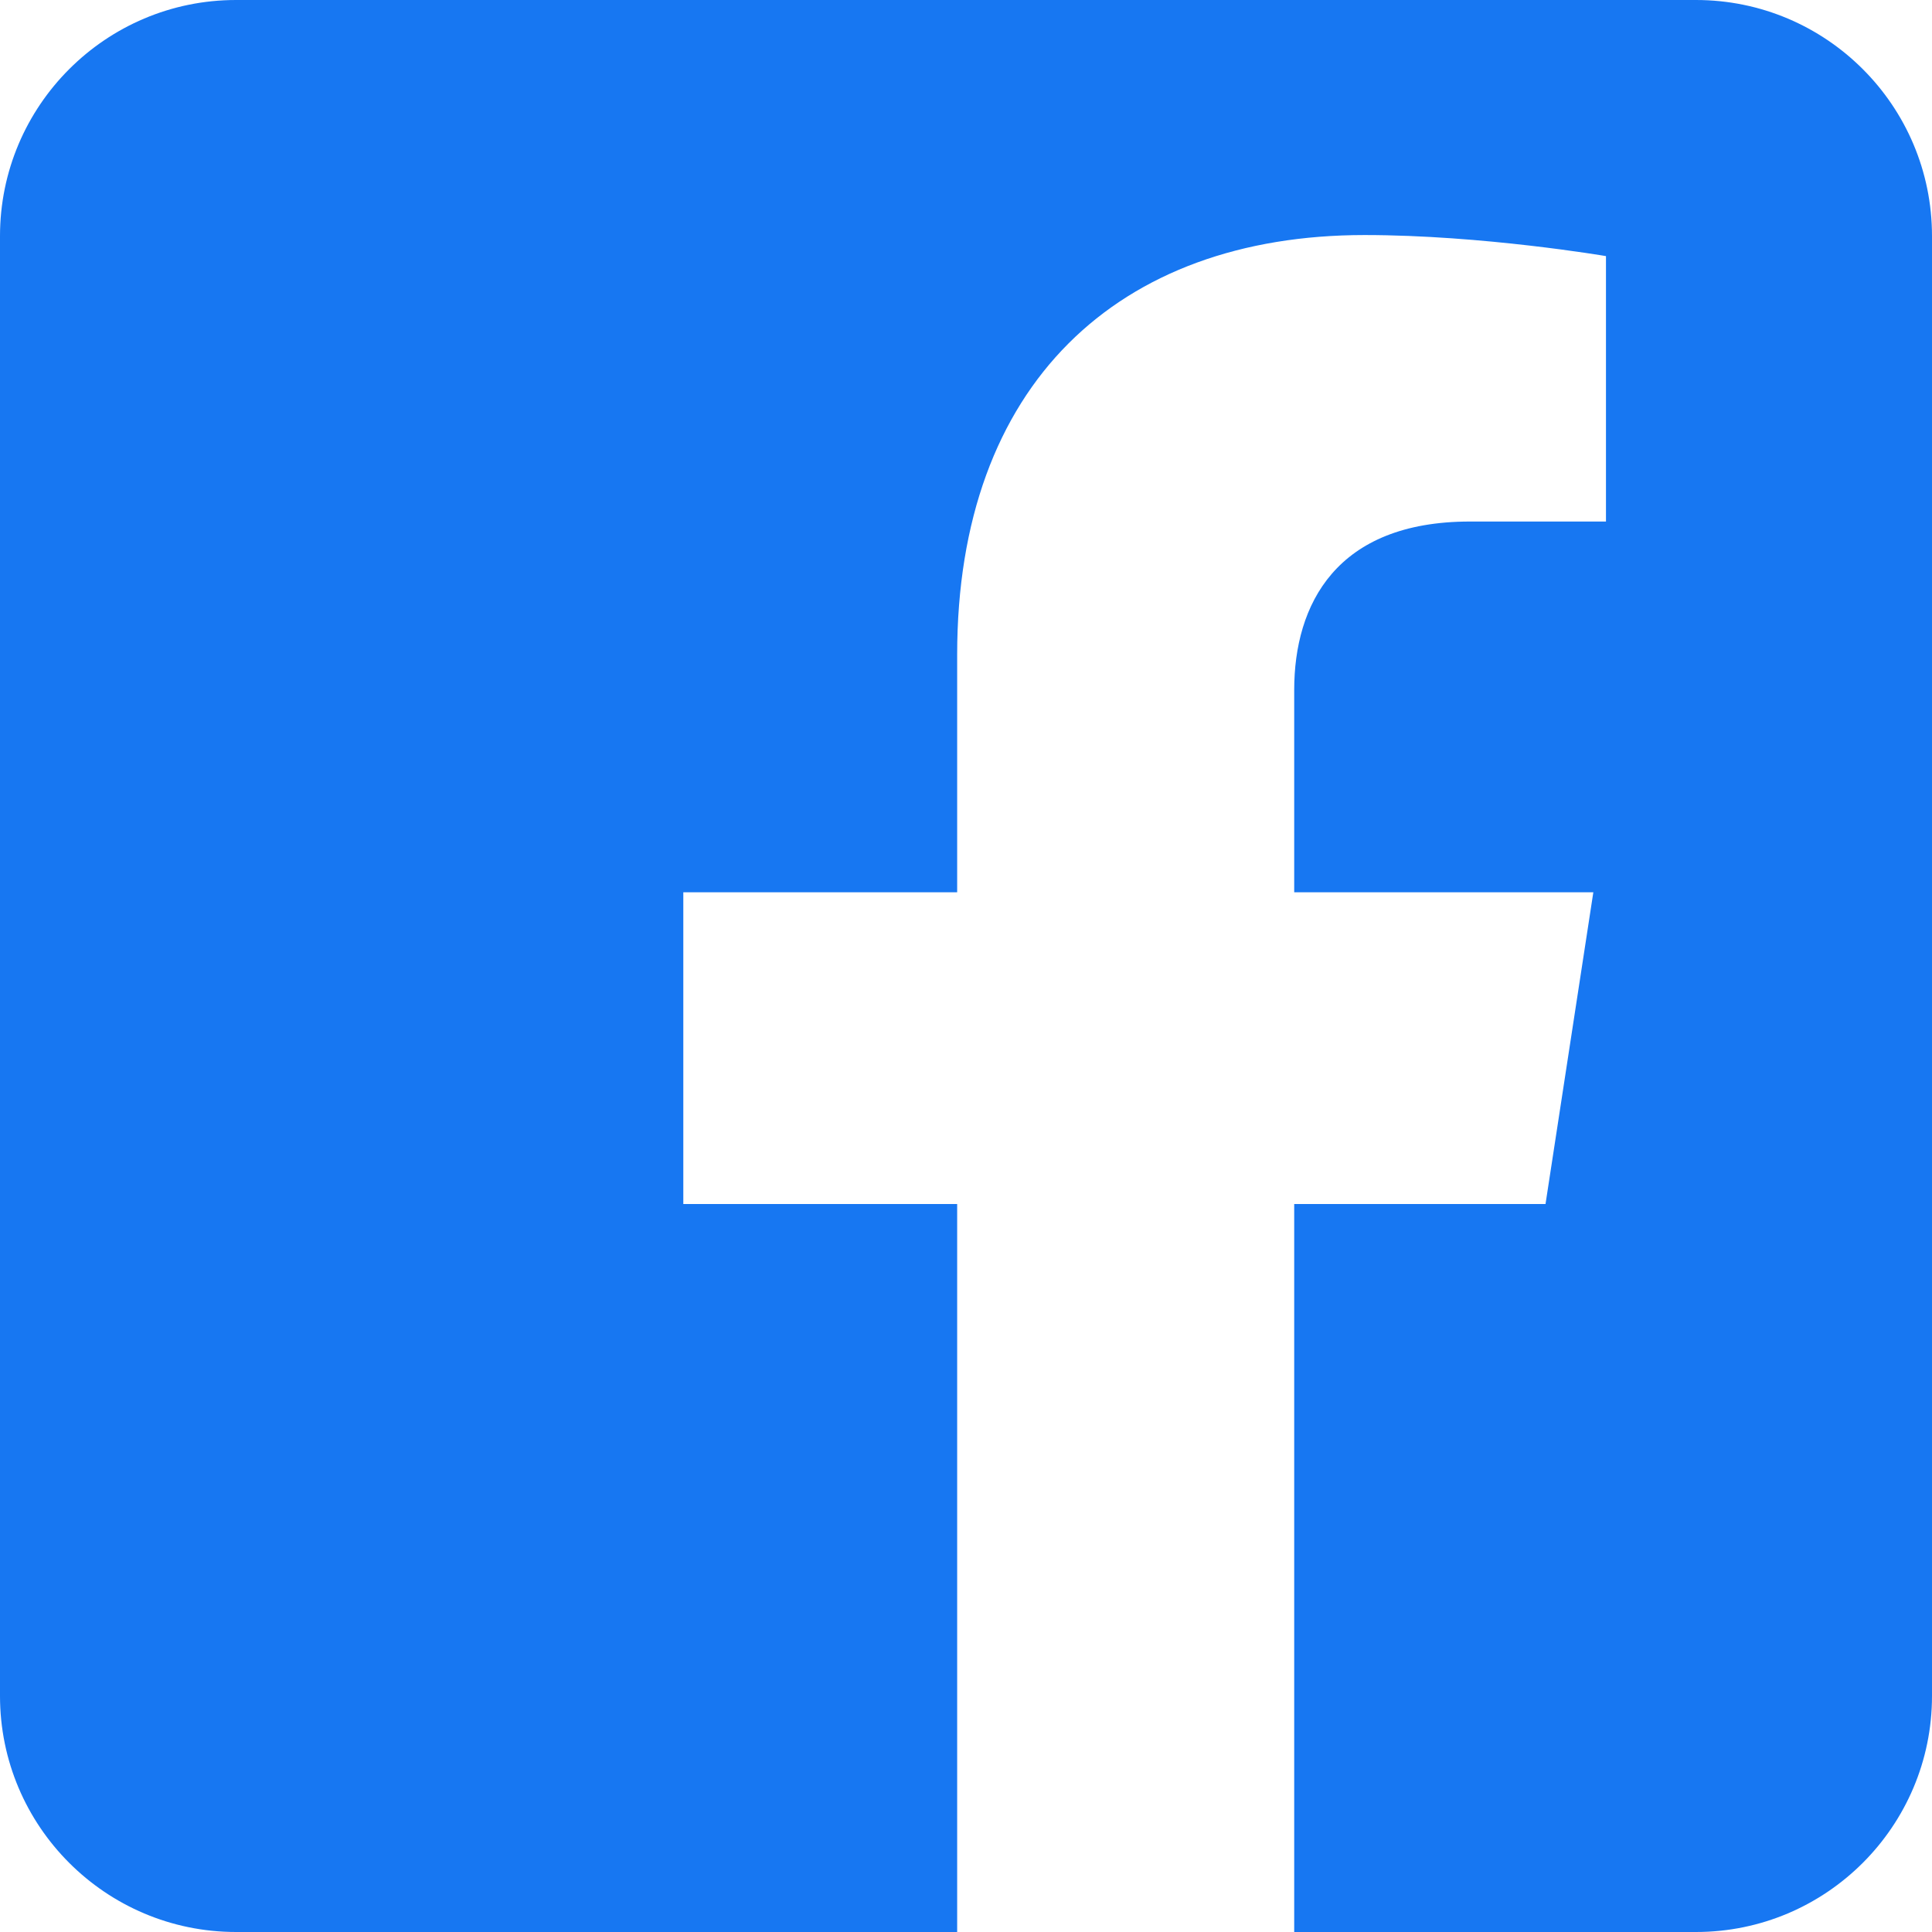
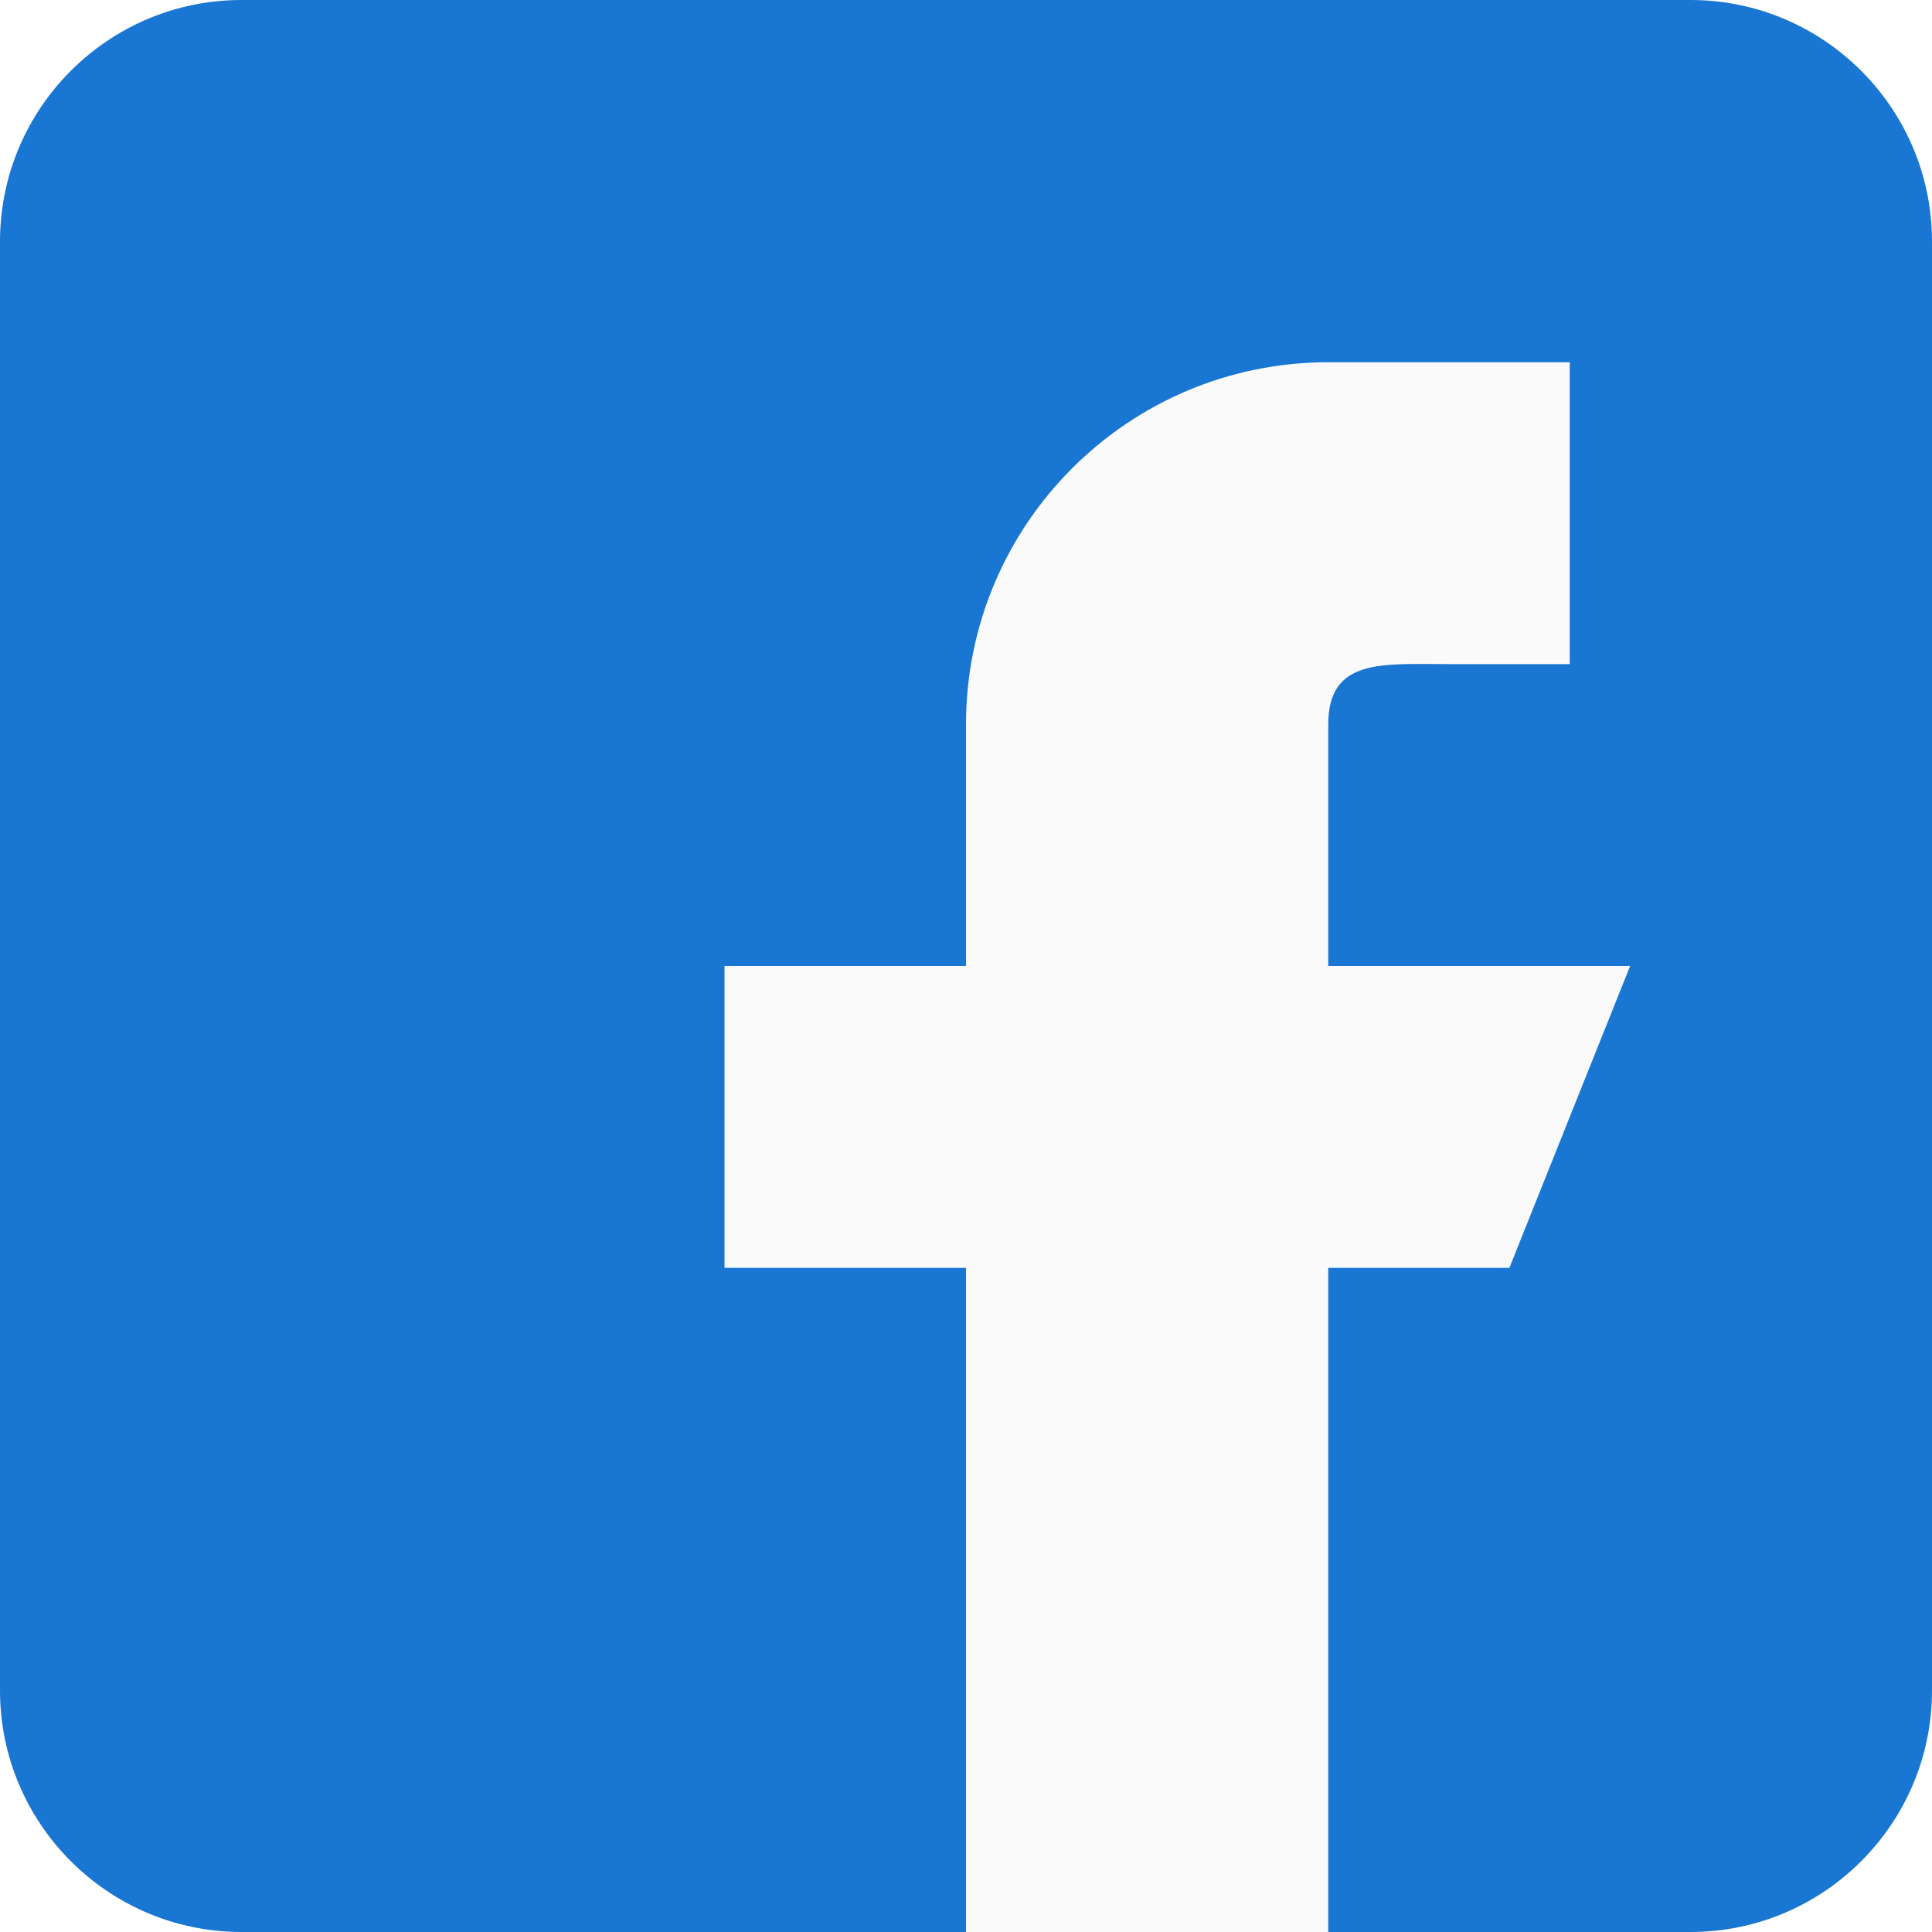
- <svg xmlns="http://www.w3.org/2000/svg" height="100%" style="fill-rule:evenodd;clip-rule:evenodd;stroke-linejoin:round;stroke-miterlimit:2;" version="1.1" viewBox="0 0 512 512" width="100%" xml:space="preserve">
-   <path d="M449.446,0c34.525,0 62.554,28.03 62.554,62.554l0,386.892c0,34.524 -28.03,62.554 -62.554,62.554l-106.468,0l0,-192.915l66.6,0l12.672,-82.621l-79.272,0l0,-53.617c0,-22.603 11.073,-44.636 46.58,-44.636l36.042,0l0,-70.34c0,0 -32.71,-5.582 -63.982,-5.582c-65.288,0 -107.96,39.569 -107.96,111.204l0,62.971l-72.573,0l0,82.621l72.573,0l0,192.915l-191.104,0c-34.524,0 -62.554,-28.03 -62.554,-62.554l0,-386.892c0,-34.524 28.029,-62.554 62.554,-62.554l386.892,0Z" style="fill:#1777f2;" />
+ <svg xmlns="http://www.w3.org/2000/svg" version="1.1" id="facebook-logo" class="icon" width="100" height="100" x="0px" y="0px" viewBox="0 0 512 512" xml:space="preserve">
+   <path style="fill:#1976D2;" d="M448,0H64C28.704,0,0,28.704,0,64v384c0,35.296,28.704,64,64,64h384c35.296,0,64-28.704,64-64V64         C512,28.704,483.296,0,448,0z" />
+   <path style="fill:#FAFAFA;" d="M432,256h-80v-64c0-17.664,14.336-16,32-16h32V96h-64l0,0c-53.024,0-96,42.976-96,96v64h-64v80h64         v176h96V336h48L432,256z" />
</svg>
